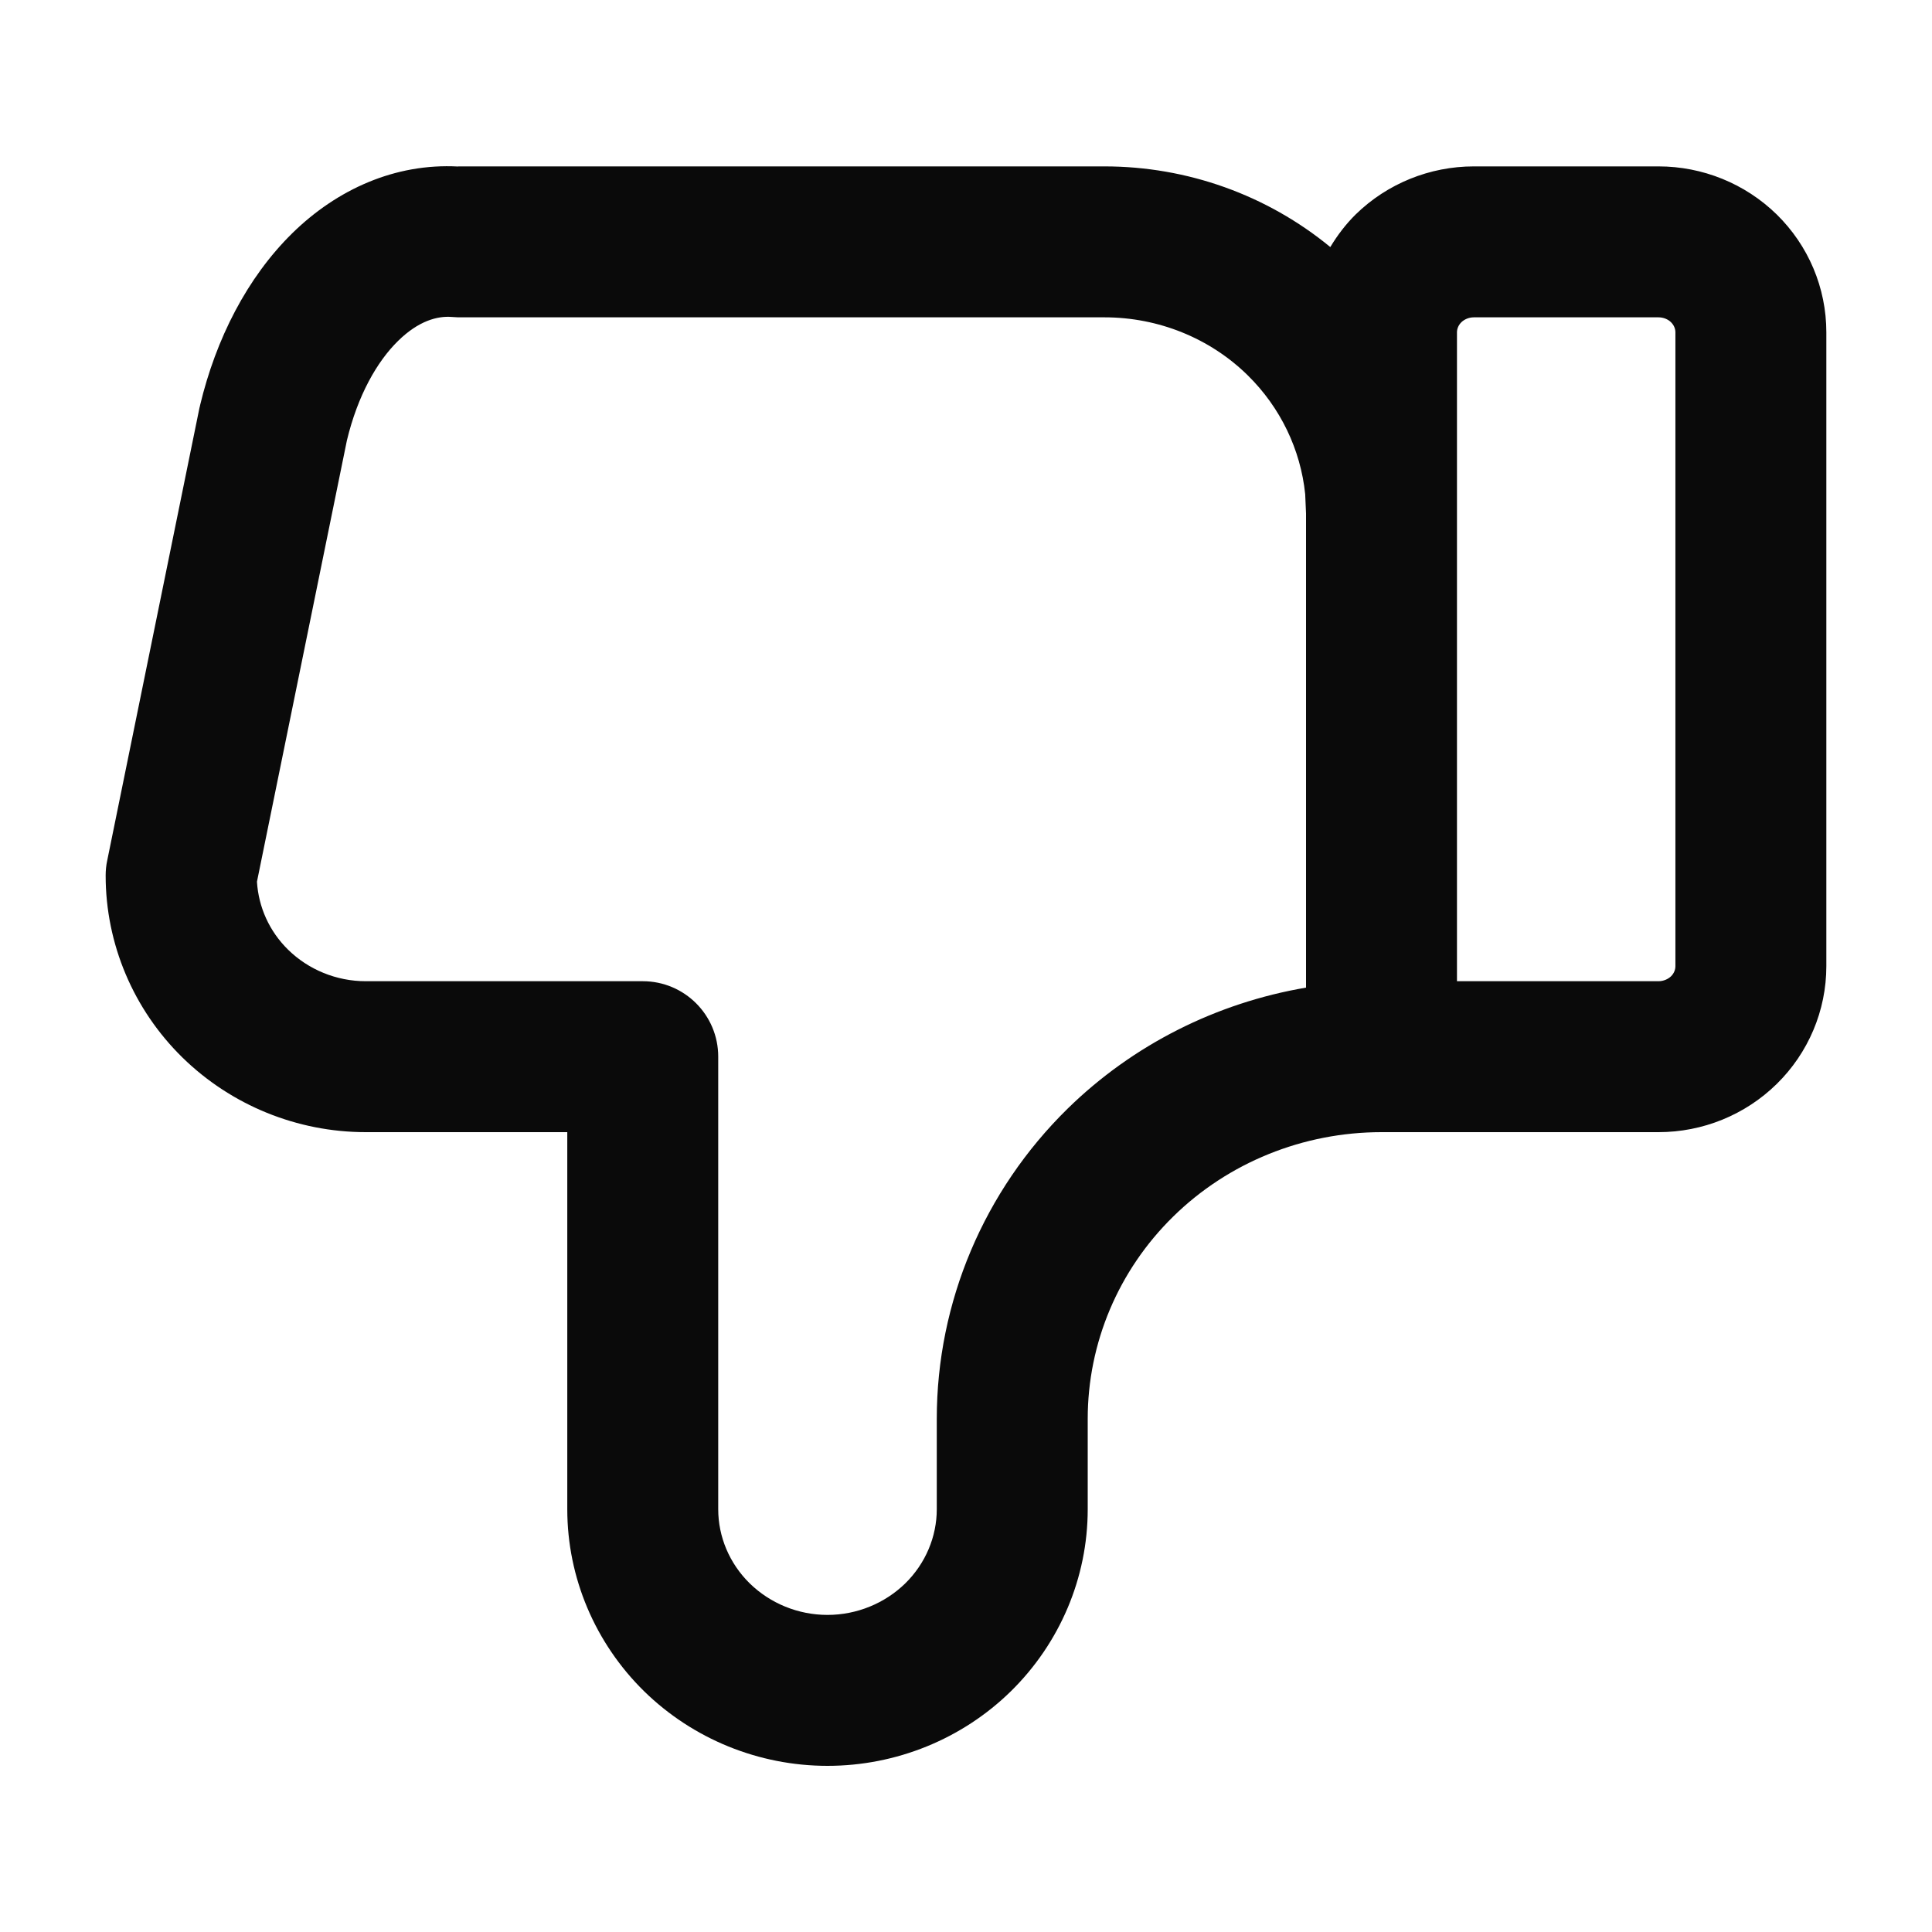
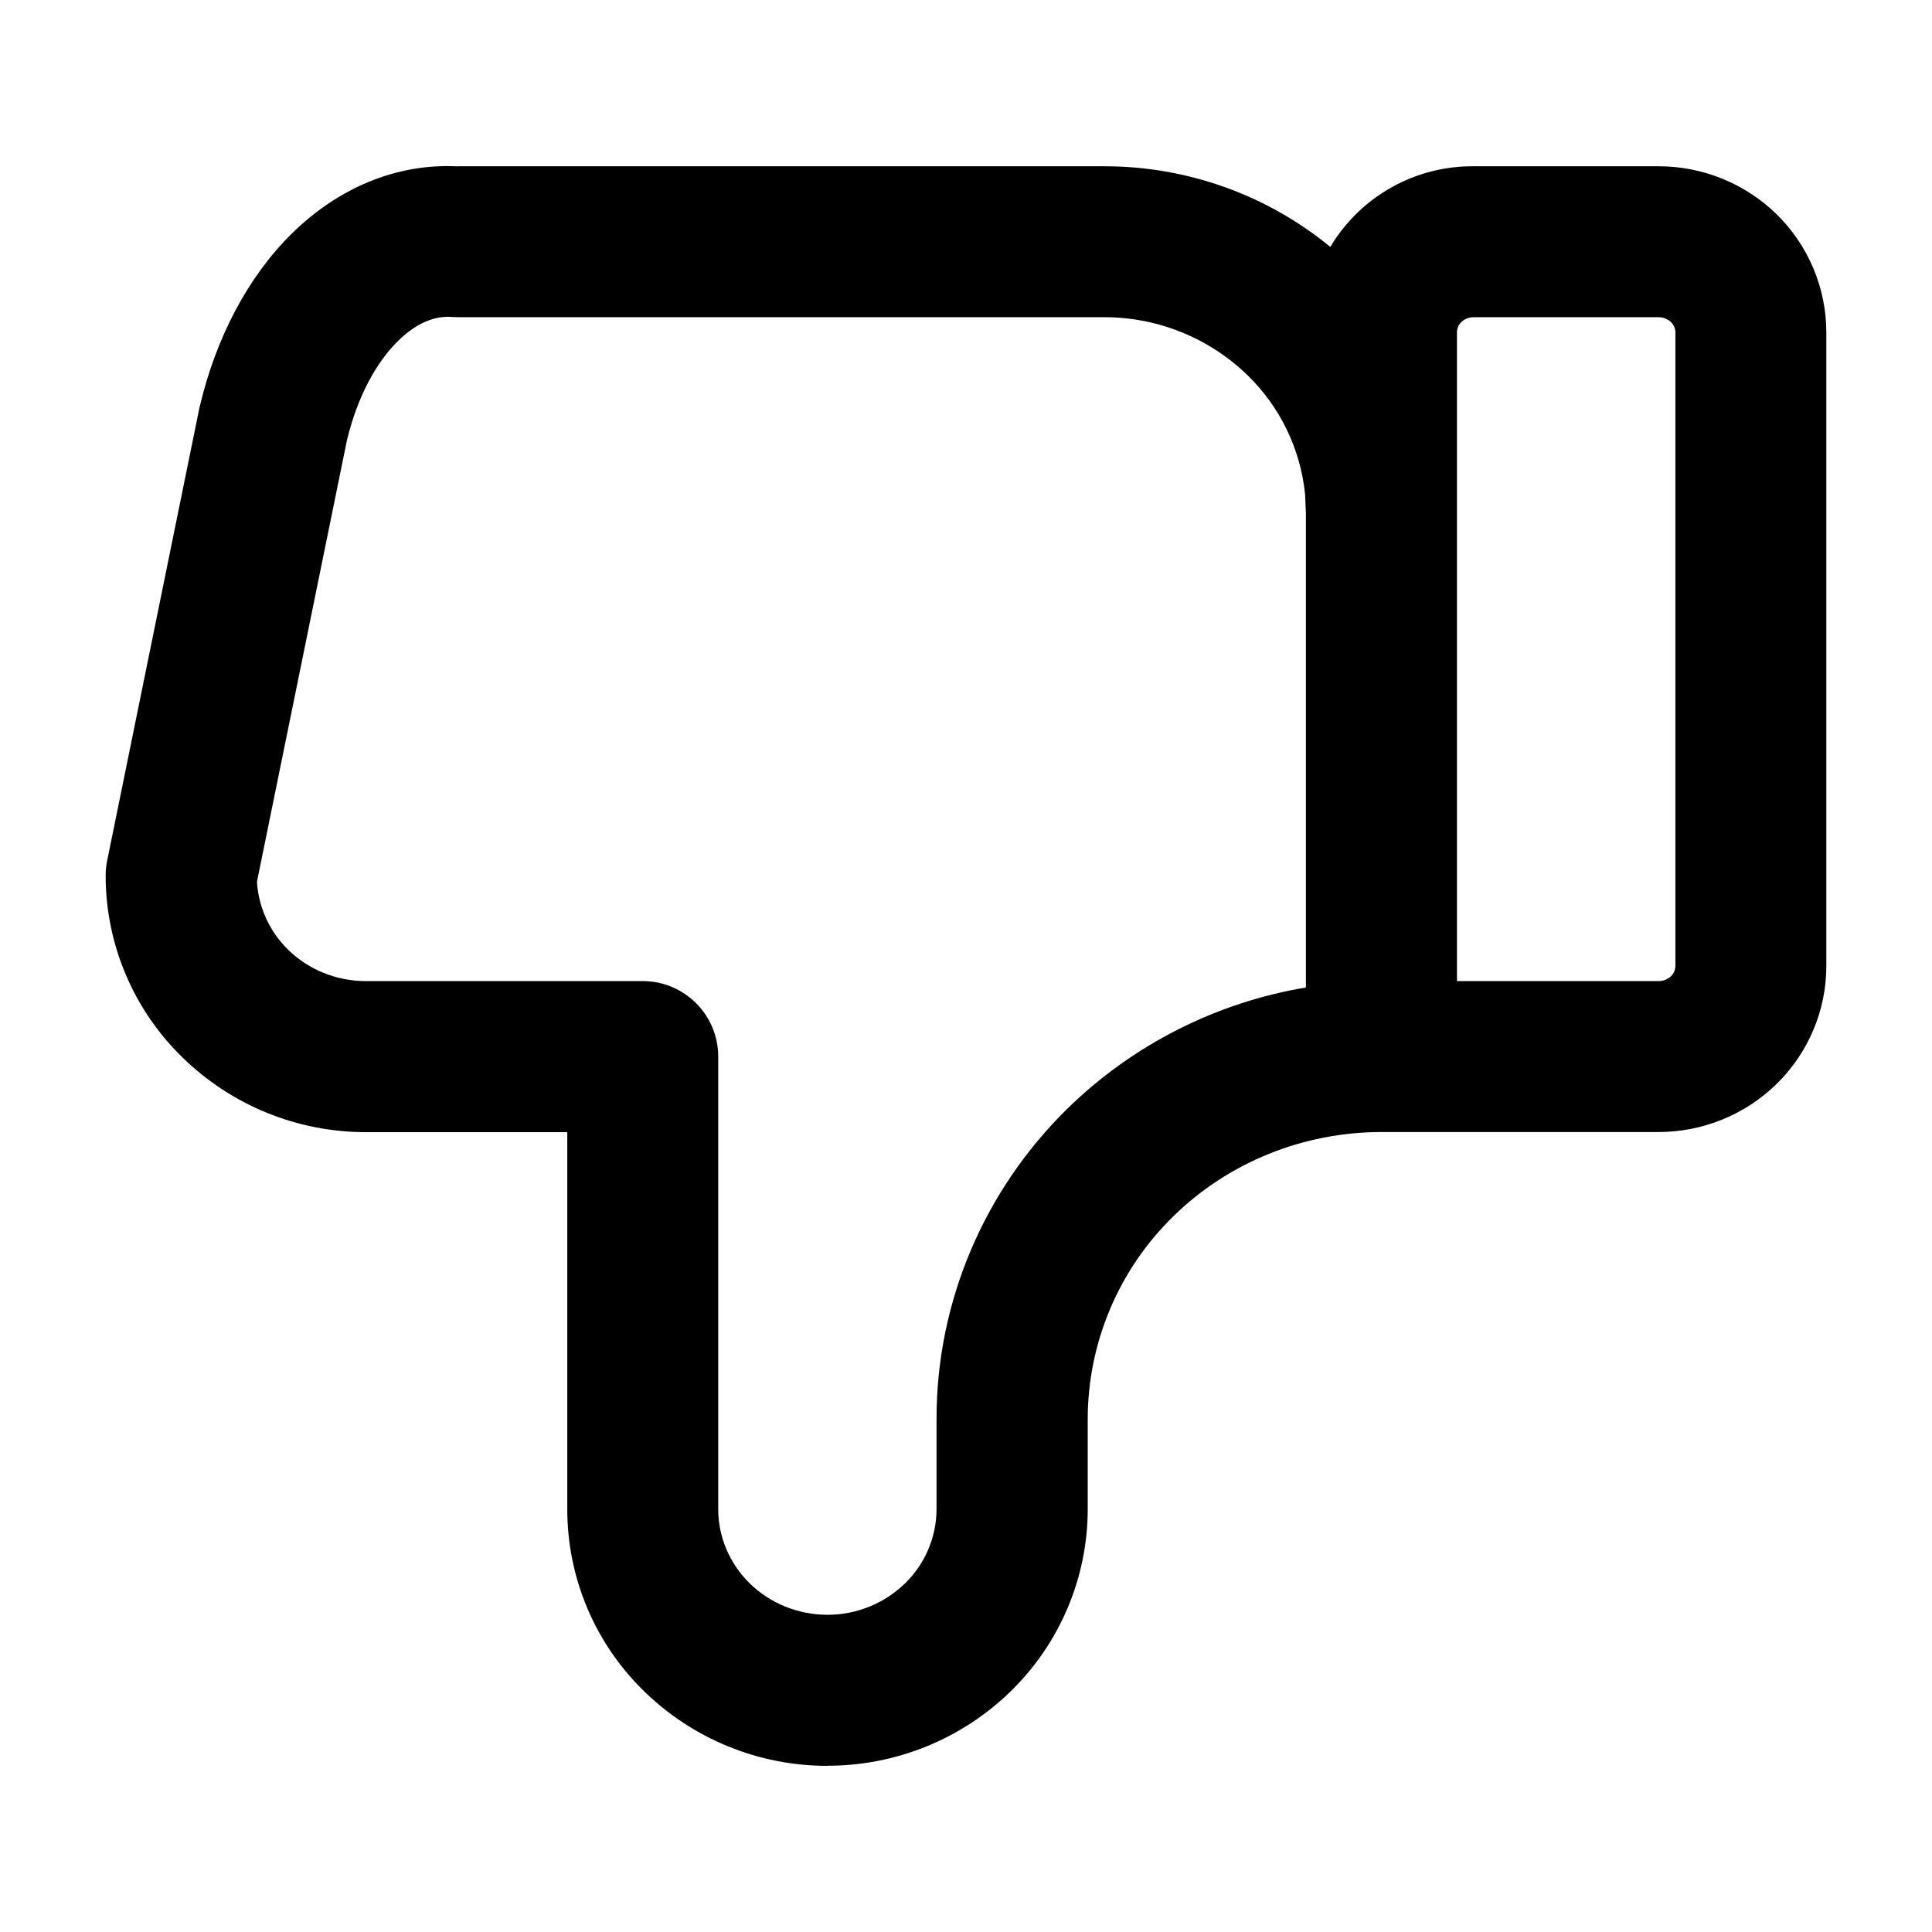
- <svg xmlns="http://www.w3.org/2000/svg" width="16" height="16" viewBox="0 0 16 16" fill="none">
-   <path d="M6.853 14.624C6.285 14.624 5.739 14.402 5.334 14.006C4.929 13.608 4.698 13.066 4.698 12.499V9.376L3.029 9.376C2.462 9.376 1.916 9.154 1.511 8.758C1.105 8.36 0.875 7.818 0.875 7.251C0.875 7.209 0.879 7.167 0.888 7.126L1.652 3.377C1.654 3.37 1.656 3.363 1.657 3.356C1.788 2.808 2.045 2.3 2.422 1.93C2.792 1.568 3.272 1.351 3.794 1.379V1.378L9.147 1.378C9.832 1.378 10.493 1.615 11.017 2.046C11.076 1.948 11.145 1.857 11.227 1.776C11.489 1.52 11.841 1.378 12.206 1.378H13.735C14.1 1.378 14.452 1.52 14.714 1.776C14.976 2.033 15.125 2.383 15.125 2.752L15.125 8.001C15.125 8.369 14.976 8.72 14.714 8.977C14.452 9.234 14.1 9.376 13.735 9.376H11.441C10.792 9.376 10.171 9.628 9.716 10.075C9.261 10.521 9.008 11.124 9.008 11.75V12.499C9.008 13.066 8.777 13.608 8.372 14.006C7.967 14.403 7.42 14.624 6.853 14.624ZM6.853 13.374C7.096 13.374 7.328 13.278 7.497 13.113C7.665 12.948 7.758 12.726 7.758 12.499V11.75C7.758 10.784 8.149 9.861 8.841 9.182C9.383 8.651 10.075 8.305 10.816 8.179V4.252L10.809 4.092C10.771 3.724 10.605 3.375 10.332 3.107C10.02 2.801 9.594 2.628 9.147 2.628L3.794 2.628L3.742 2.625C3.623 2.615 3.466 2.657 3.297 2.823C3.122 2.994 2.962 3.276 2.873 3.647L2.128 7.302C2.141 7.512 2.23 7.712 2.386 7.865C2.554 8.03 2.786 8.126 3.029 8.126L5.323 8.126C5.668 8.126 5.948 8.405 5.948 8.751V12.499C5.948 12.727 6.041 12.948 6.209 13.113C6.378 13.278 6.609 13.374 6.853 13.374ZM13.735 8.126C13.776 8.126 13.814 8.109 13.839 8.085C13.864 8.06 13.875 8.03 13.875 8.001L13.875 2.752C13.875 2.723 13.863 2.693 13.839 2.669C13.814 2.644 13.776 2.628 13.735 2.628H12.206C12.165 2.628 12.128 2.644 12.102 2.669C12.078 2.693 12.066 2.723 12.066 2.752L12.066 8.126H13.735Z" fill="#0A0A0A" />
+ <svg xmlns="http://www.w3.org/2000/svg" width="16" height="16" viewBox="0 0 16 16">
+   <path d="M6.853 14.624a2.17 2.17 0 0 1-1.519-.618 2.1 2.1 0 0 1-.636-1.507V9.376H3.03a2.17 2.17 0 0 1-1.518-.618A2.1 2.1 0 0 1 .875 7.25q0-.063.013-.125l.764-3.75.005-.02c.131-.548.388-1.056.765-1.426.37-.362.85-.579 1.372-.551v-.001h5.353c.685 0 1.346.237 1.87.668a1.37 1.37 0 0 1 1.19-.668h1.528a1.4 1.4 0 0 1 .979.398c.261.257.41.607.411.976V8c0 .368-.15.72-.411.976a1.4 1.4 0 0 1-.979.399h-2.294c-.649 0-1.27.252-1.725.699a2.35 2.35 0 0 0-.708 1.675v.749c0 .567-.23 1.11-.636 1.507a2.17 2.17 0 0 1-1.52.618m0-1.25a.92.92 0 0 0 .644-.261.86.86 0 0 0 .26-.614v-.75c0-.965.392-1.888 1.084-2.567a3.7 3.7 0 0 1 1.975-1.003V4.252l-.007-.16a1.6 1.6 0 0 0-.477-.985 1.7 1.7 0 0 0-1.185-.48H3.794l-.052-.002c-.12-.01-.276.032-.445.198-.175.171-.335.453-.424.824l-.745 3.655a.86.86 0 0 0 .258.563c.168.165.4.26.643.26h2.294c.345 0 .625.28.625.626v3.748c0 .228.093.449.261.614.169.165.4.26.644.26m6.882-5.248a.15.15 0 0 0 .104-.041.12.12 0 0 0 .036-.084V2.75a.12.12 0 0 0-.036-.082.15.15 0 0 0-.104-.041h-1.529a.15.15 0 0 0-.104.04.12.12 0 0 0-.036.084v5.374z" />
</svg>
